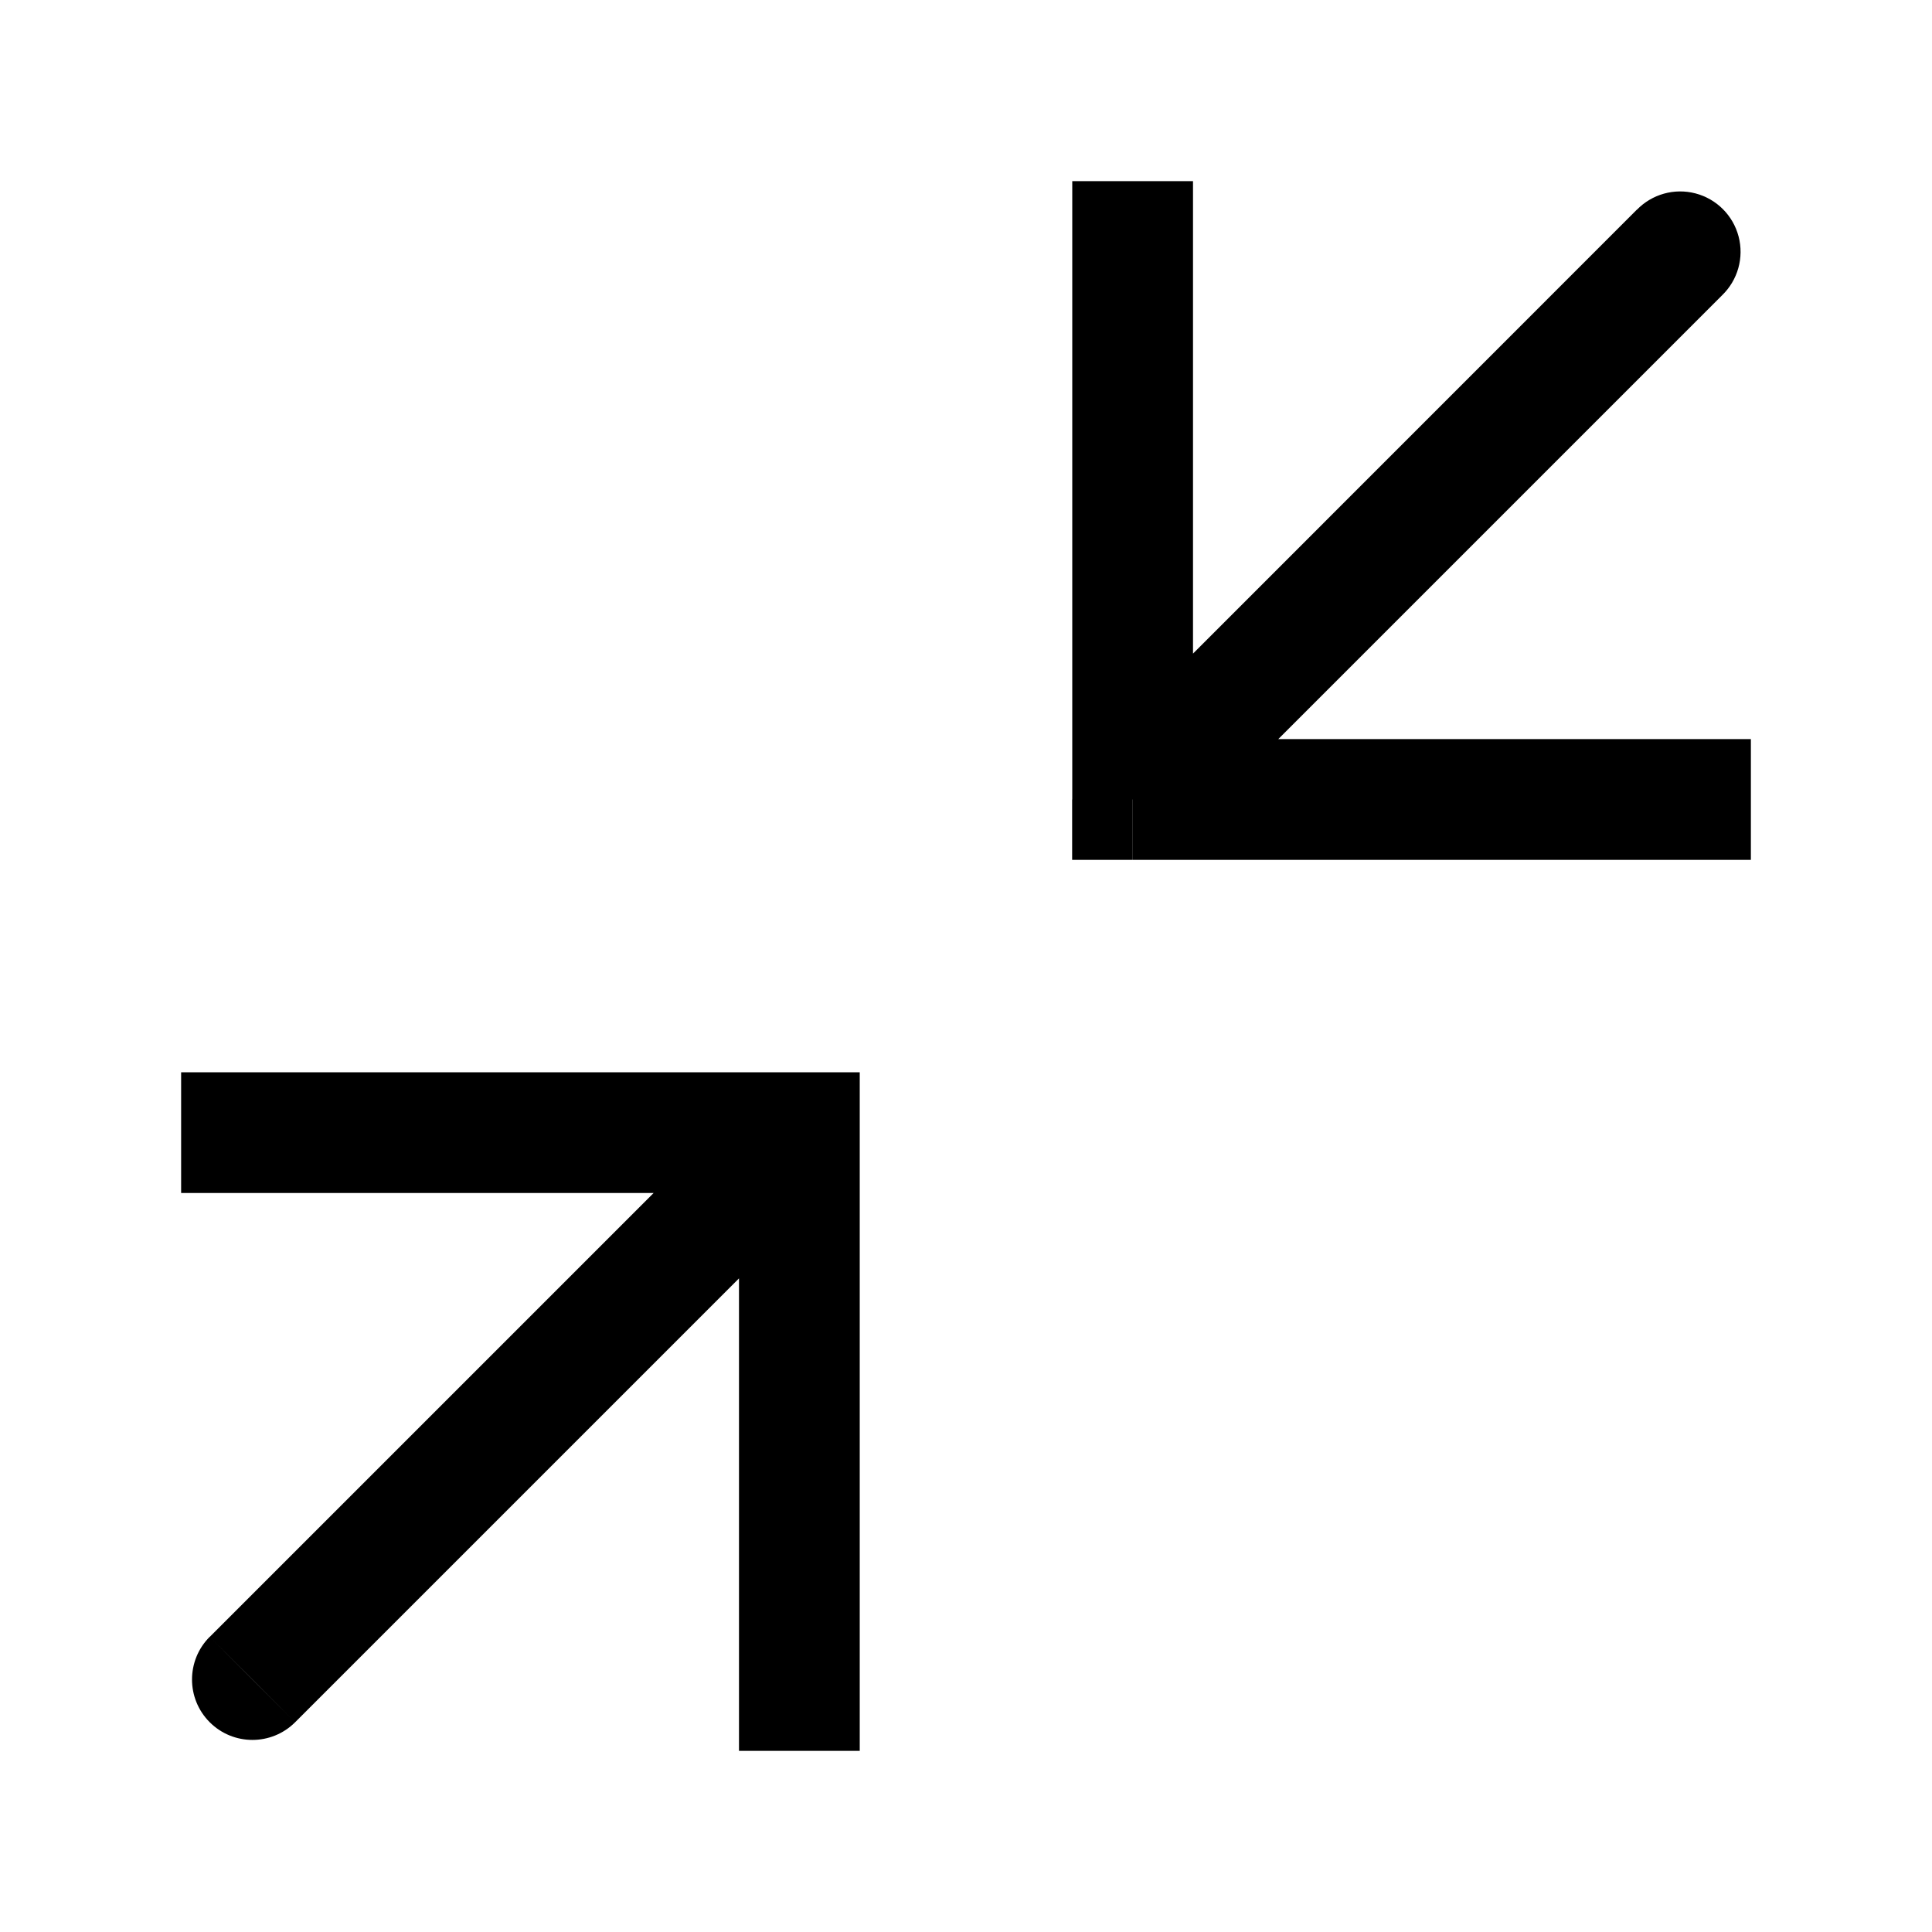
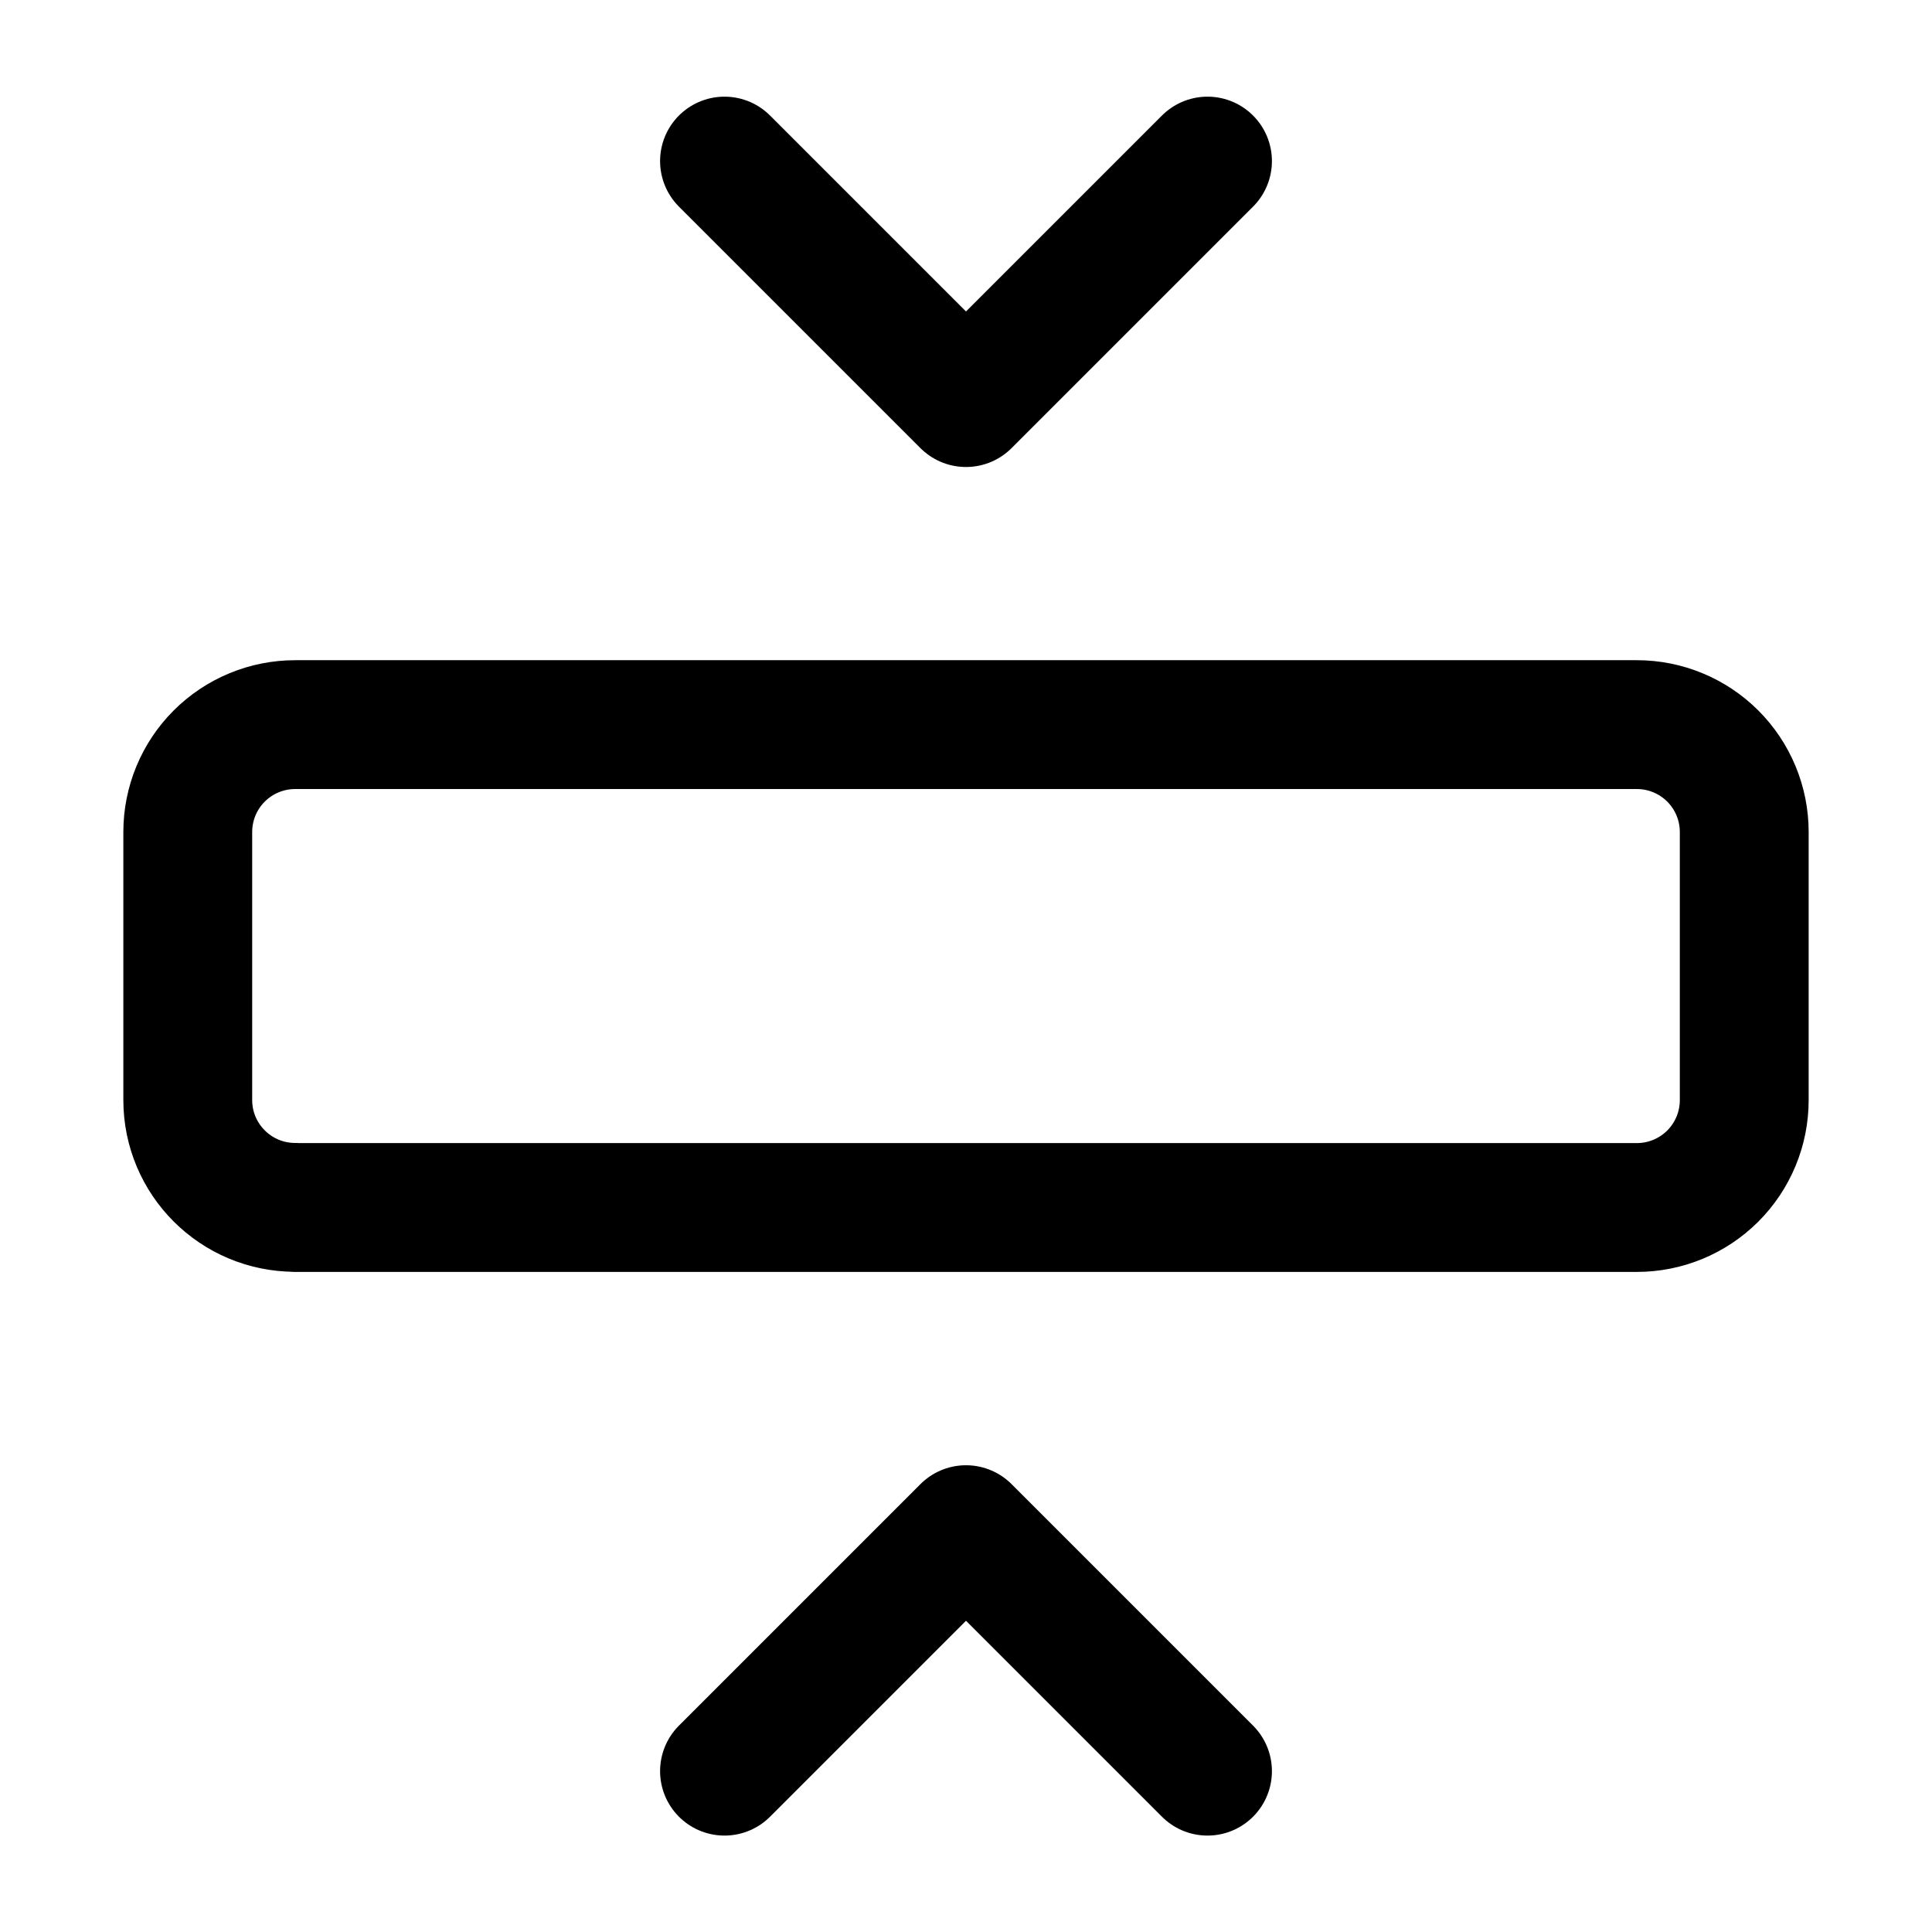
<svg xmlns="http://www.w3.org/2000/svg" fill="none" viewBox="0 0 16 16">
-   <path fill="currentColor" d="M9.379 6.621h-.5v.5h.5v-.5ZM6.62 9.38h.5v-.5h-.5v.5Zm7.642-6.935a.5.5 0 1 0-.707-.707l.707.707ZM1.737 13.555a.5.5 0 1 0 .707.708l-.707-.707ZM9.38 1.5h-.5v5.121h1V1.5h-.5Zm0 5.121v.5H14.5v-1H9.379v.5ZM6.62 9.38v-.5H1.5v1h5.121v-.5Zm0 0h-.5V14.5h1V9.379h-.5ZM13.91 2.09l-.354-.354-4.333 4.334.354.353.353.354 4.334-4.334-.354-.353ZM6.424 9.576l-.353-.354-4.334 4.334.354.353.353.354 4.334-4.334-.354-.353Z" />
+   <path stroke="currentColor" stroke-linecap="round" stroke-linejoin="round" stroke-width="1.067" d="M2.444 10h11.111a.889.889 0 0 0 .89-.889V6.89a.889.889 0 0 0-.89-.889H2.445a.889.889 0 0 0-.89.889V9.11c0 .491.398.889.89.889ZM10 1.334l-2 2-2-2M10 14.668l-2-2-2 2" />
</svg>
